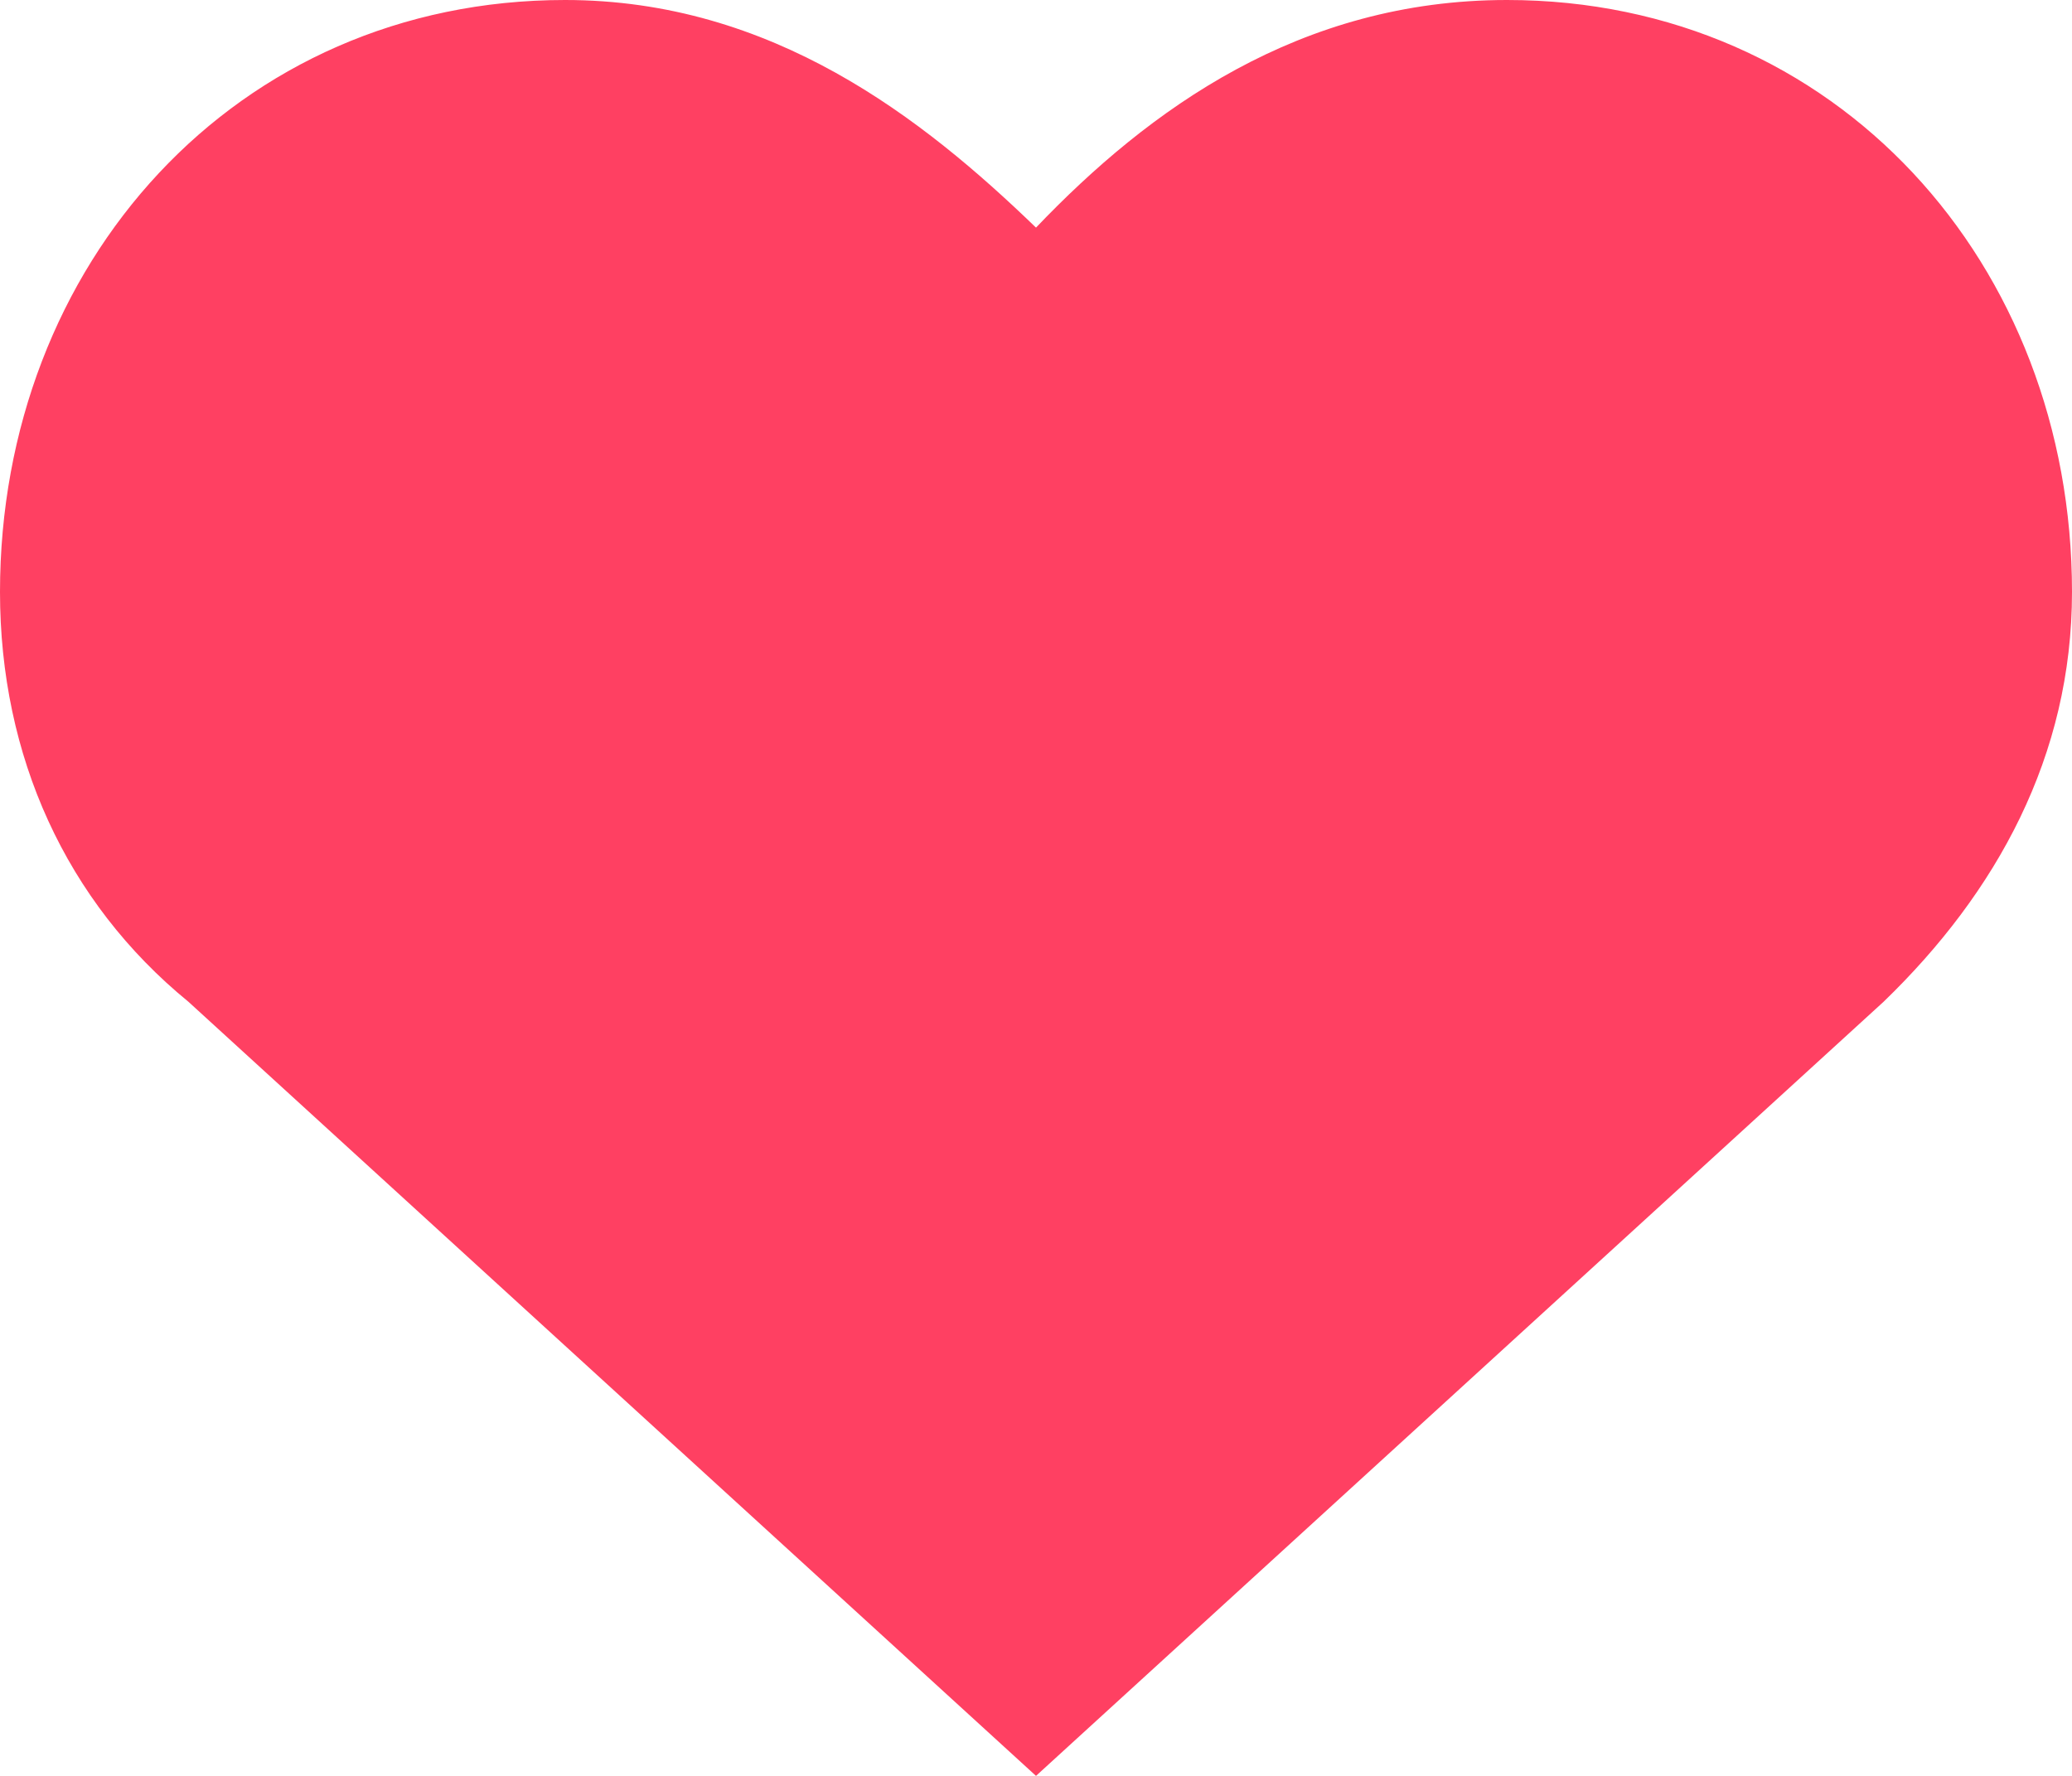
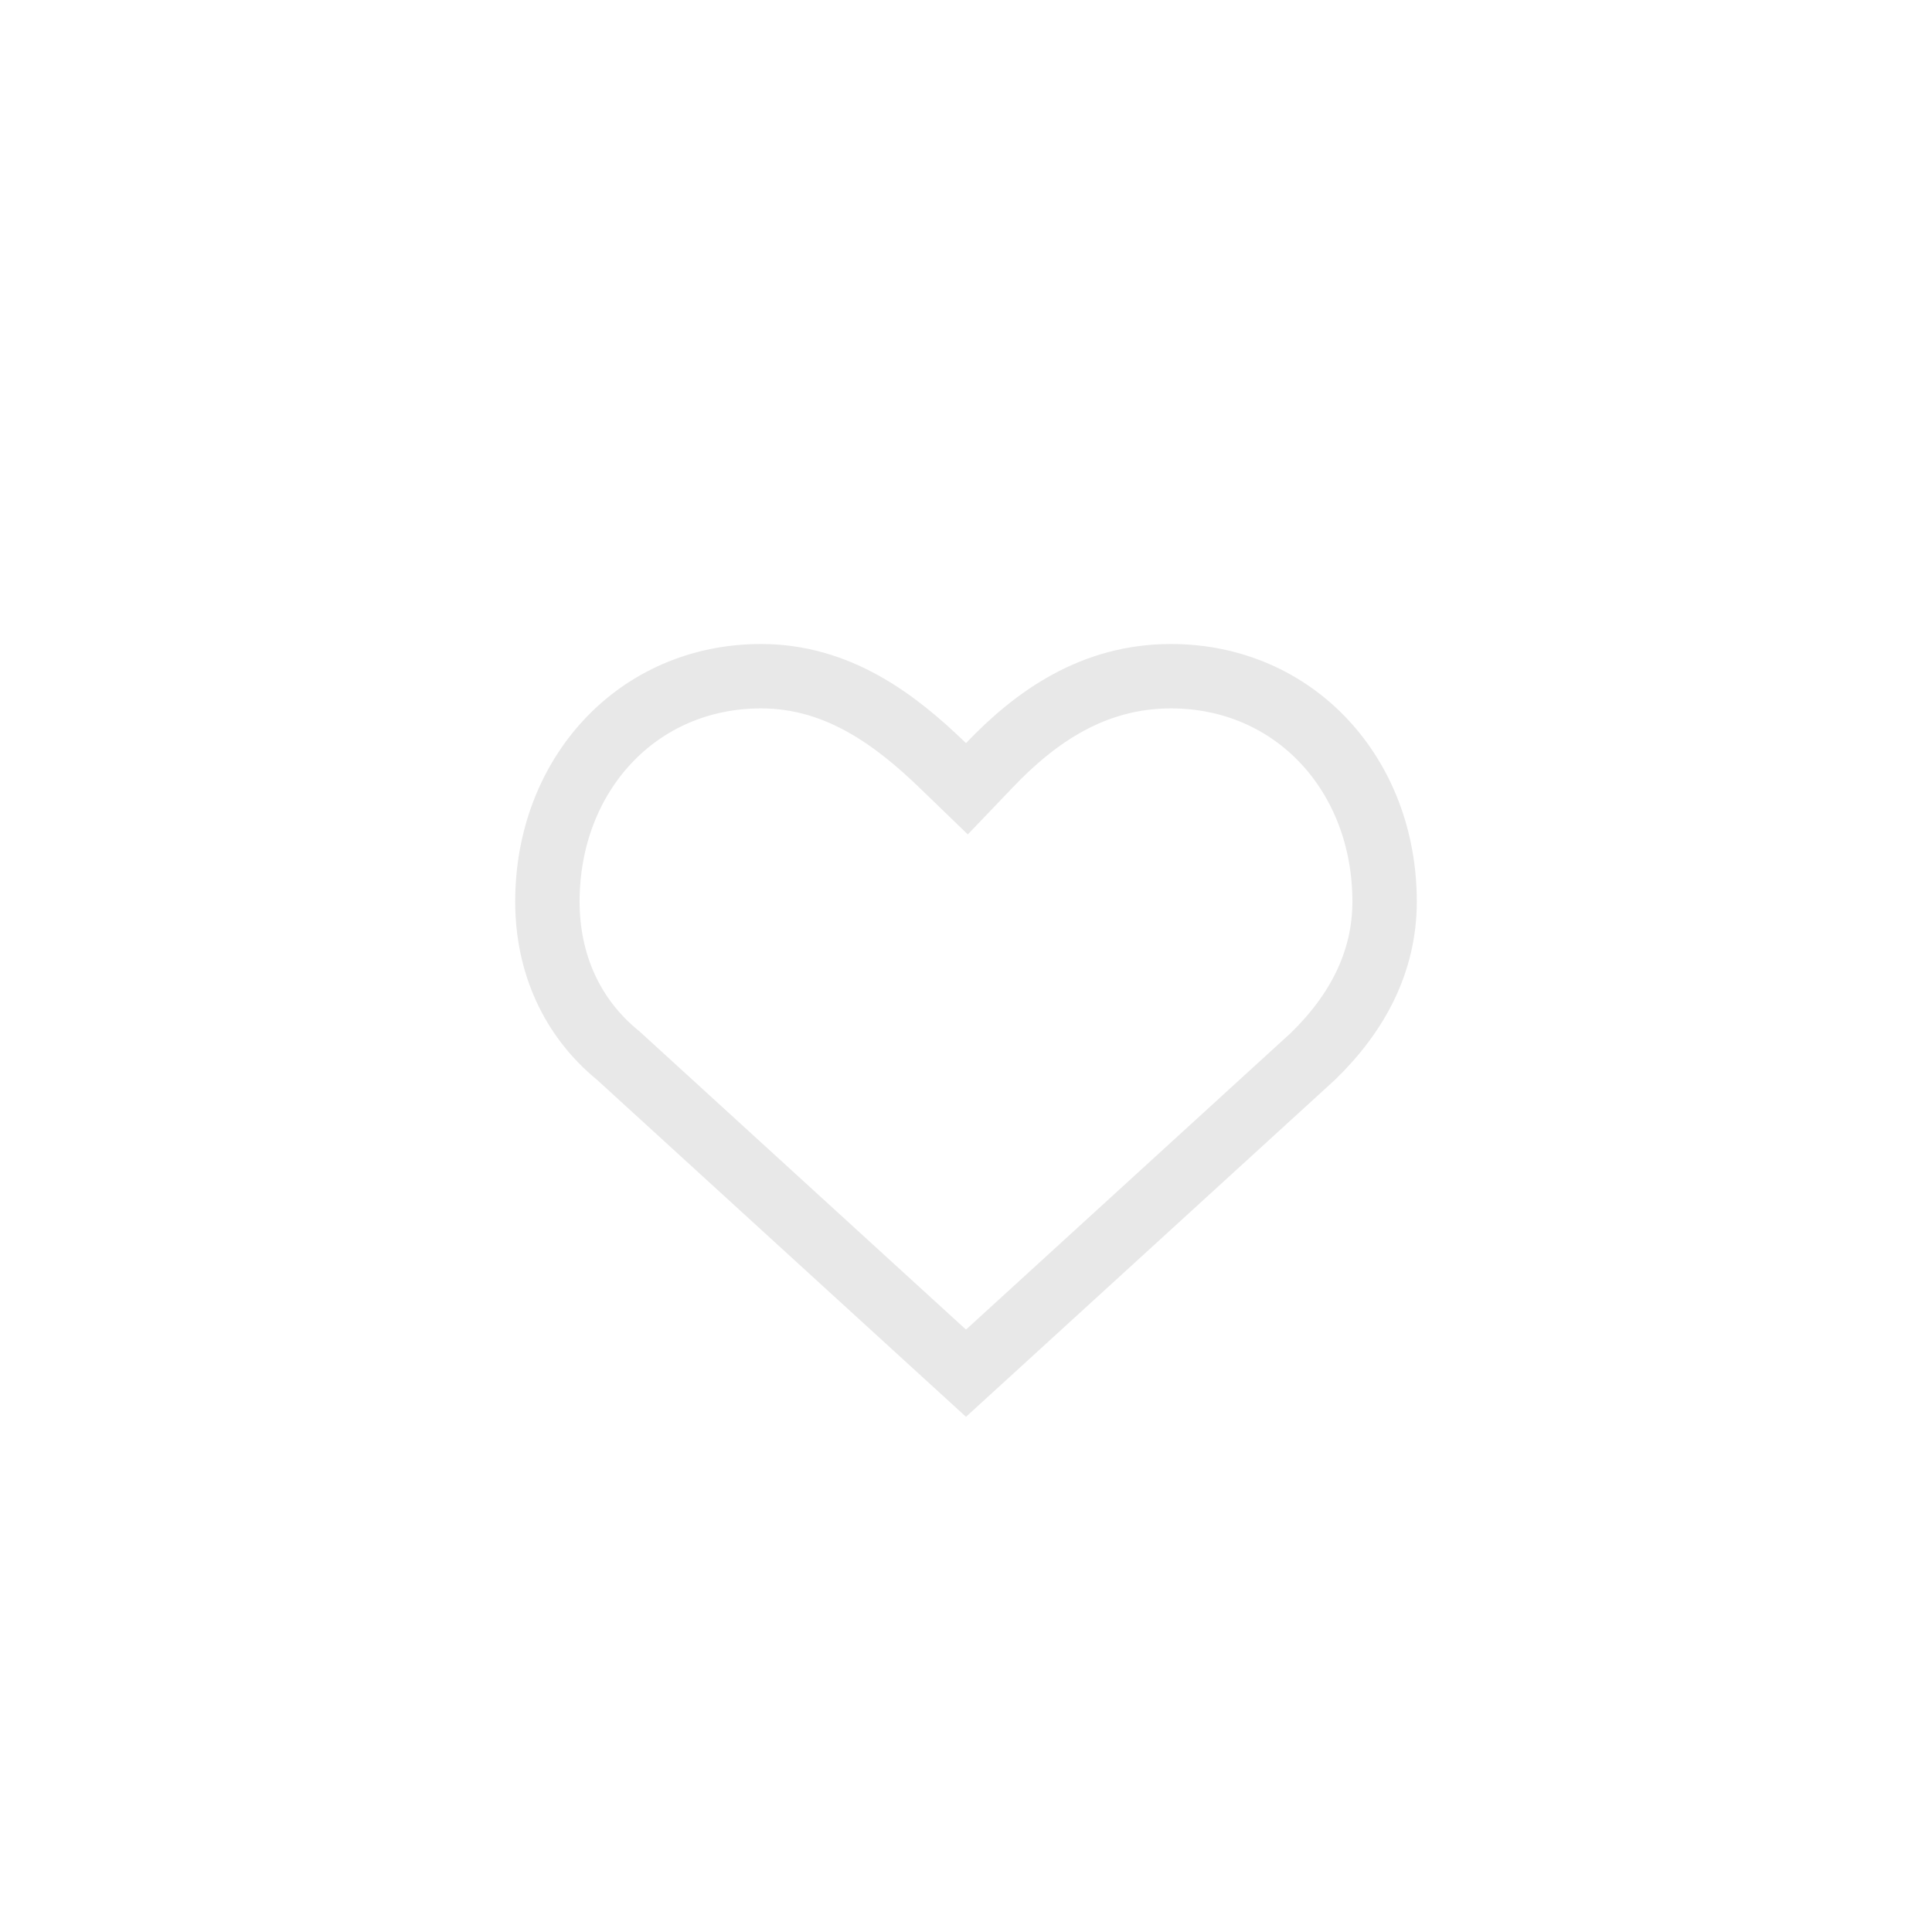
- <svg xmlns="http://www.w3.org/2000/svg" width="14" height="12" viewBox="0 0 14 12" fill="none">
-   <path d="M10.182 0C8.782 0 7.764 0.738 7 1.538C6.236 0.8 5.218 0 3.818 0C1.591 0 0 1.785 0 4C0 5.108 0.445 6.092 1.273 6.769L7 12L12.727 6.769C13.491 6.031 14 5.108 14 4C14 1.785 12.409 0 10.182 0Z" fill="#FF4062" />
+ <svg xmlns="http://www.w3.org/2000/svg" width="30" height="30" viewBox="0 0 30 30" fill="none">
+   <path d="M14.652 11.898L15.014 12.248L15.362 11.884C16.082 11.129 16.978 10.5 18.182 10.5C20.102 10.5 21.5 12.029 21.5 14C21.5 14.937 21.075 15.736 20.385 16.405L15 21.323L9.61 16.4L9.6 16.391L9.589 16.382C8.886 15.806 8.5 14.968 8.5 14C8.5 12.029 9.898 10.5 11.818 10.5C13.013 10.5 13.909 11.178 14.652 11.898Z" stroke="#E8E8E8" />
</svg>
